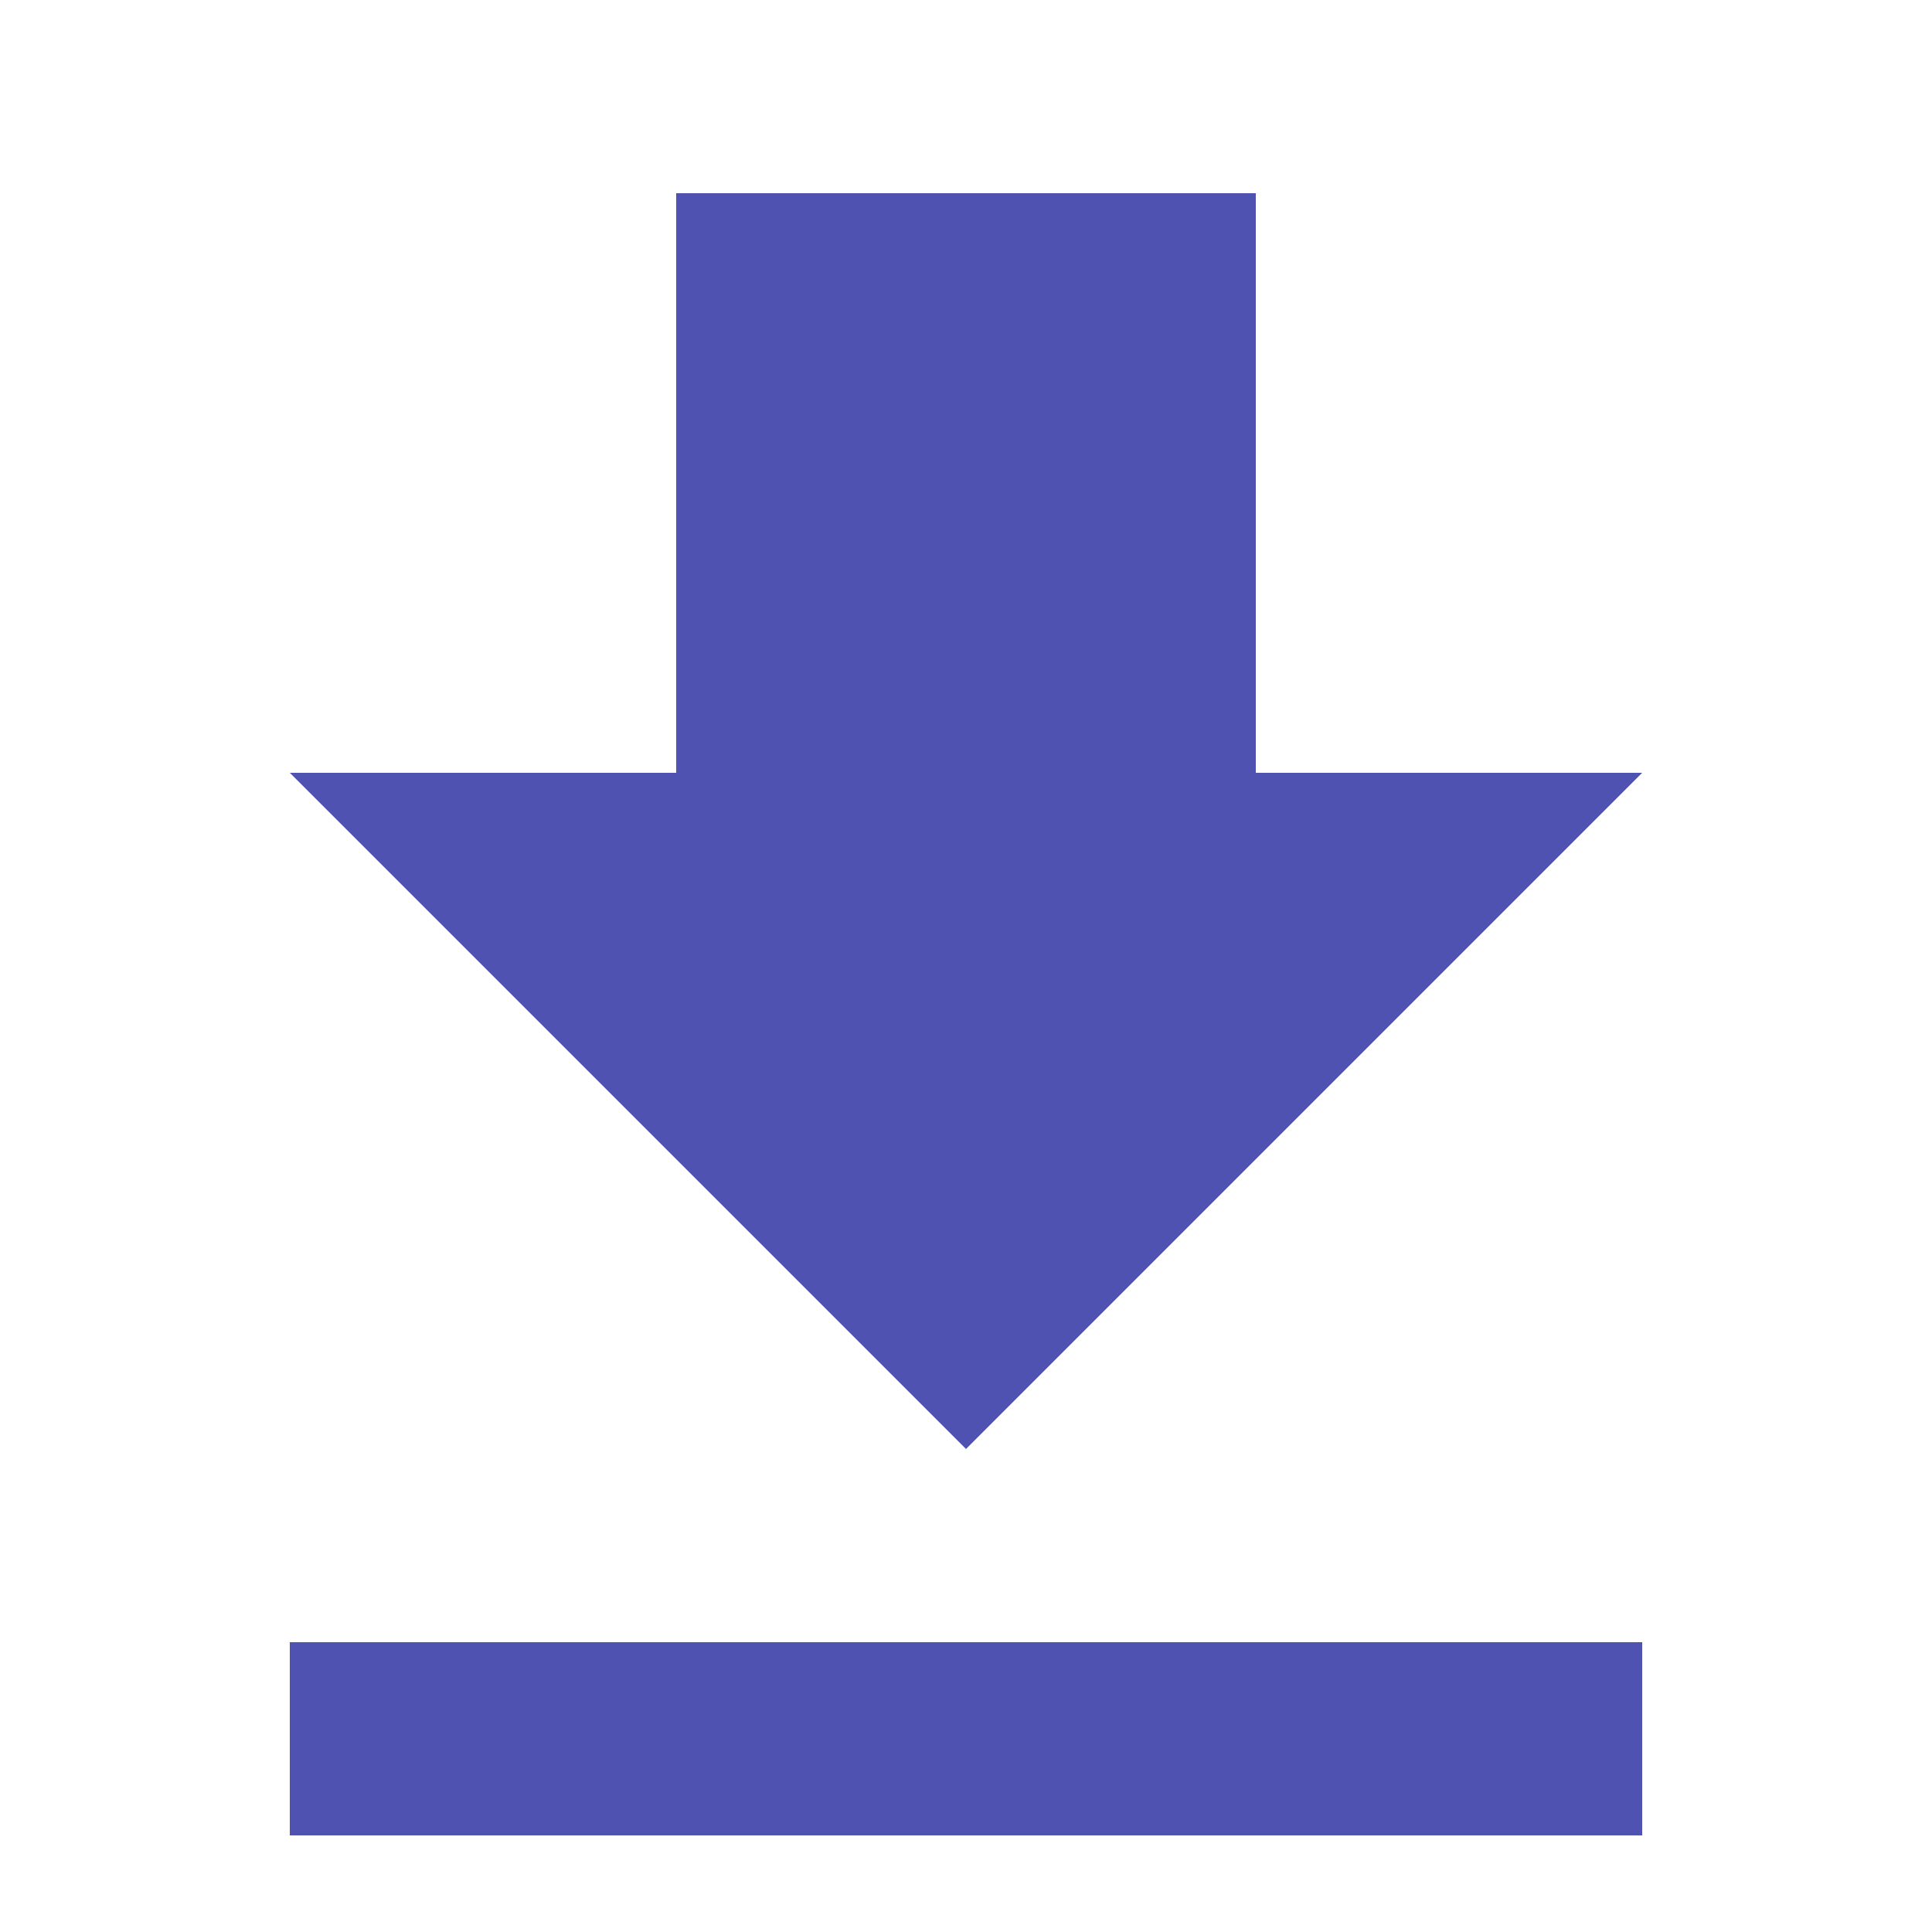
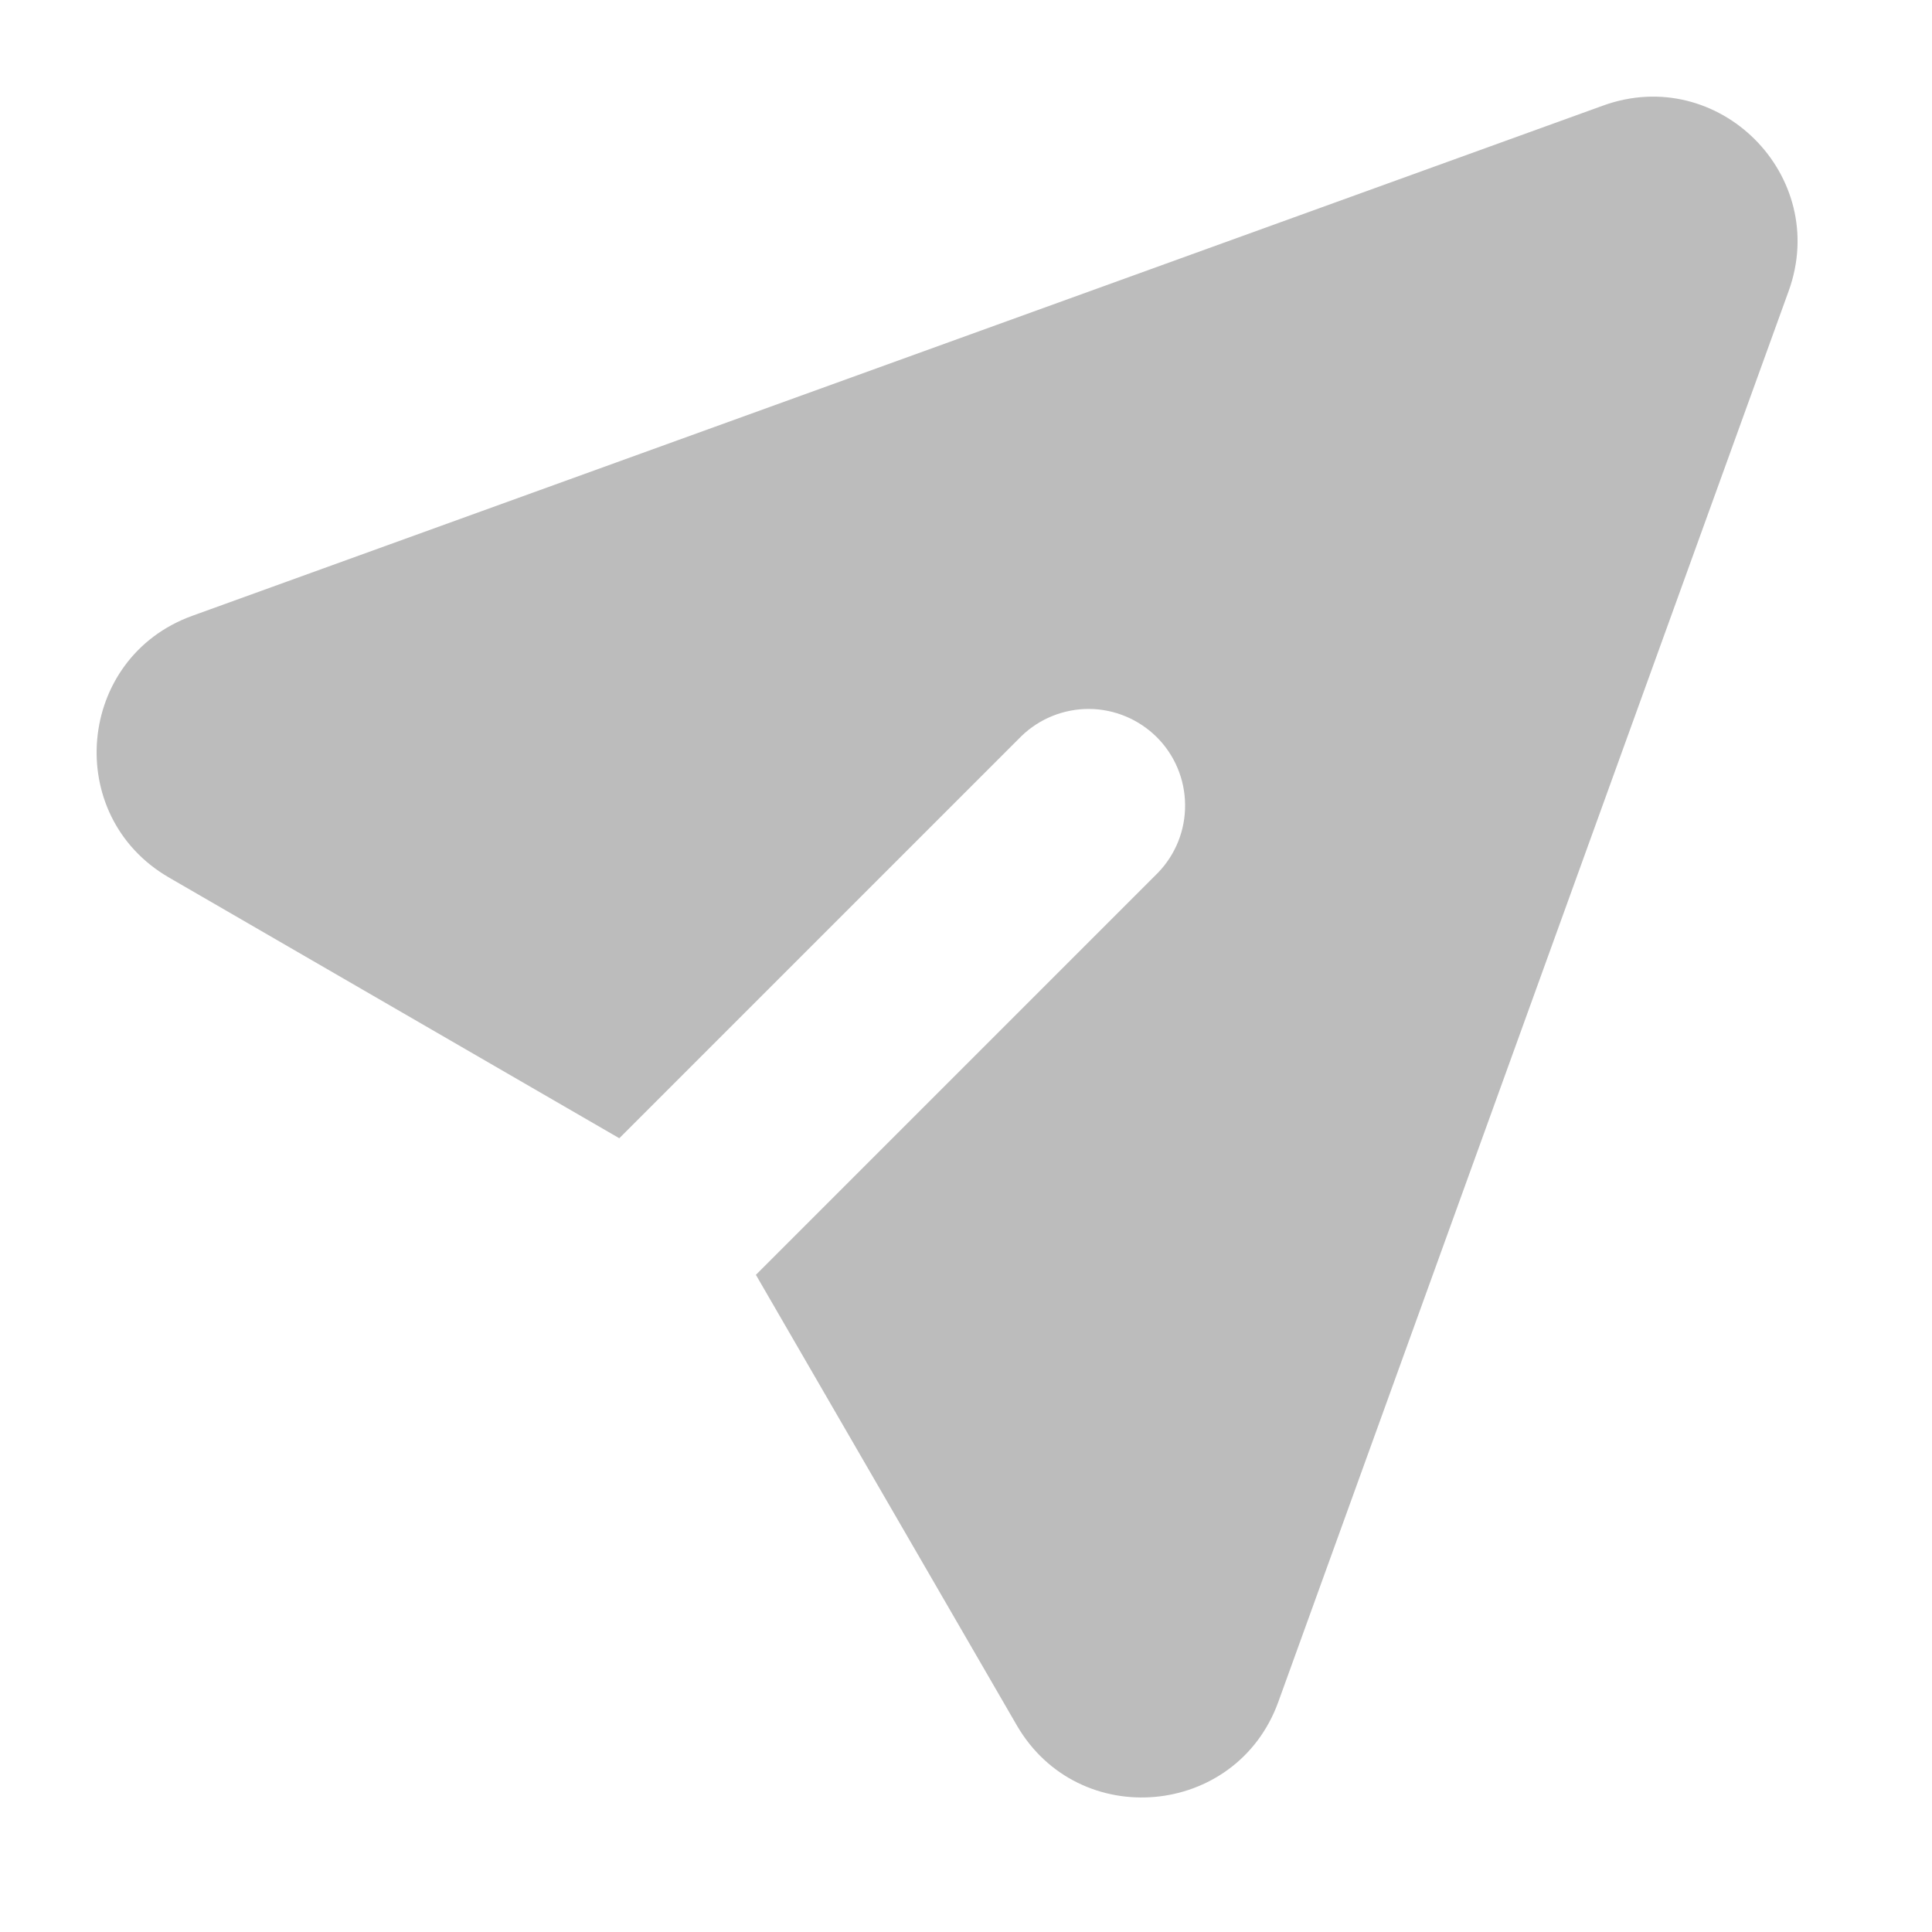
<svg xmlns="http://www.w3.org/2000/svg" width="20" height="20" viewBox="0 0 20 20" fill="none">
-   <g id="Group 427318042">
-     <rect id="Rectangle 27484" width="20" height="20" fill="white" />
-     <path id="Vector" d="M3 19H17V17H3V19ZM17 8H13V2H7V8H3L10 15L17 8Z" fill="#5052B2" />
+   <g id="Group 427318041">
+     <rect id="Rectangle 27483" width="20" height="20" fill="white" />
+     <path id="Vector" d="M18.516 3.013C18.948 1.818 17.79 0.66 16.595 1.093L1.99 6.375C0.791 6.809 0.646 8.445 1.749 9.084L6.411 11.783L10.574 7.62C10.762 7.438 11.015 7.337 11.277 7.339C11.539 7.341 11.79 7.447 11.976 7.632C12.161 7.817 12.266 8.068 12.268 8.33C12.271 8.593 12.17 8.845 11.988 9.034L7.825 13.197L10.525 17.859C11.163 18.962 12.799 18.816 13.233 17.618L18.516 3.013Z" fill="#BCBCBC" />
  </g>
</svg>
